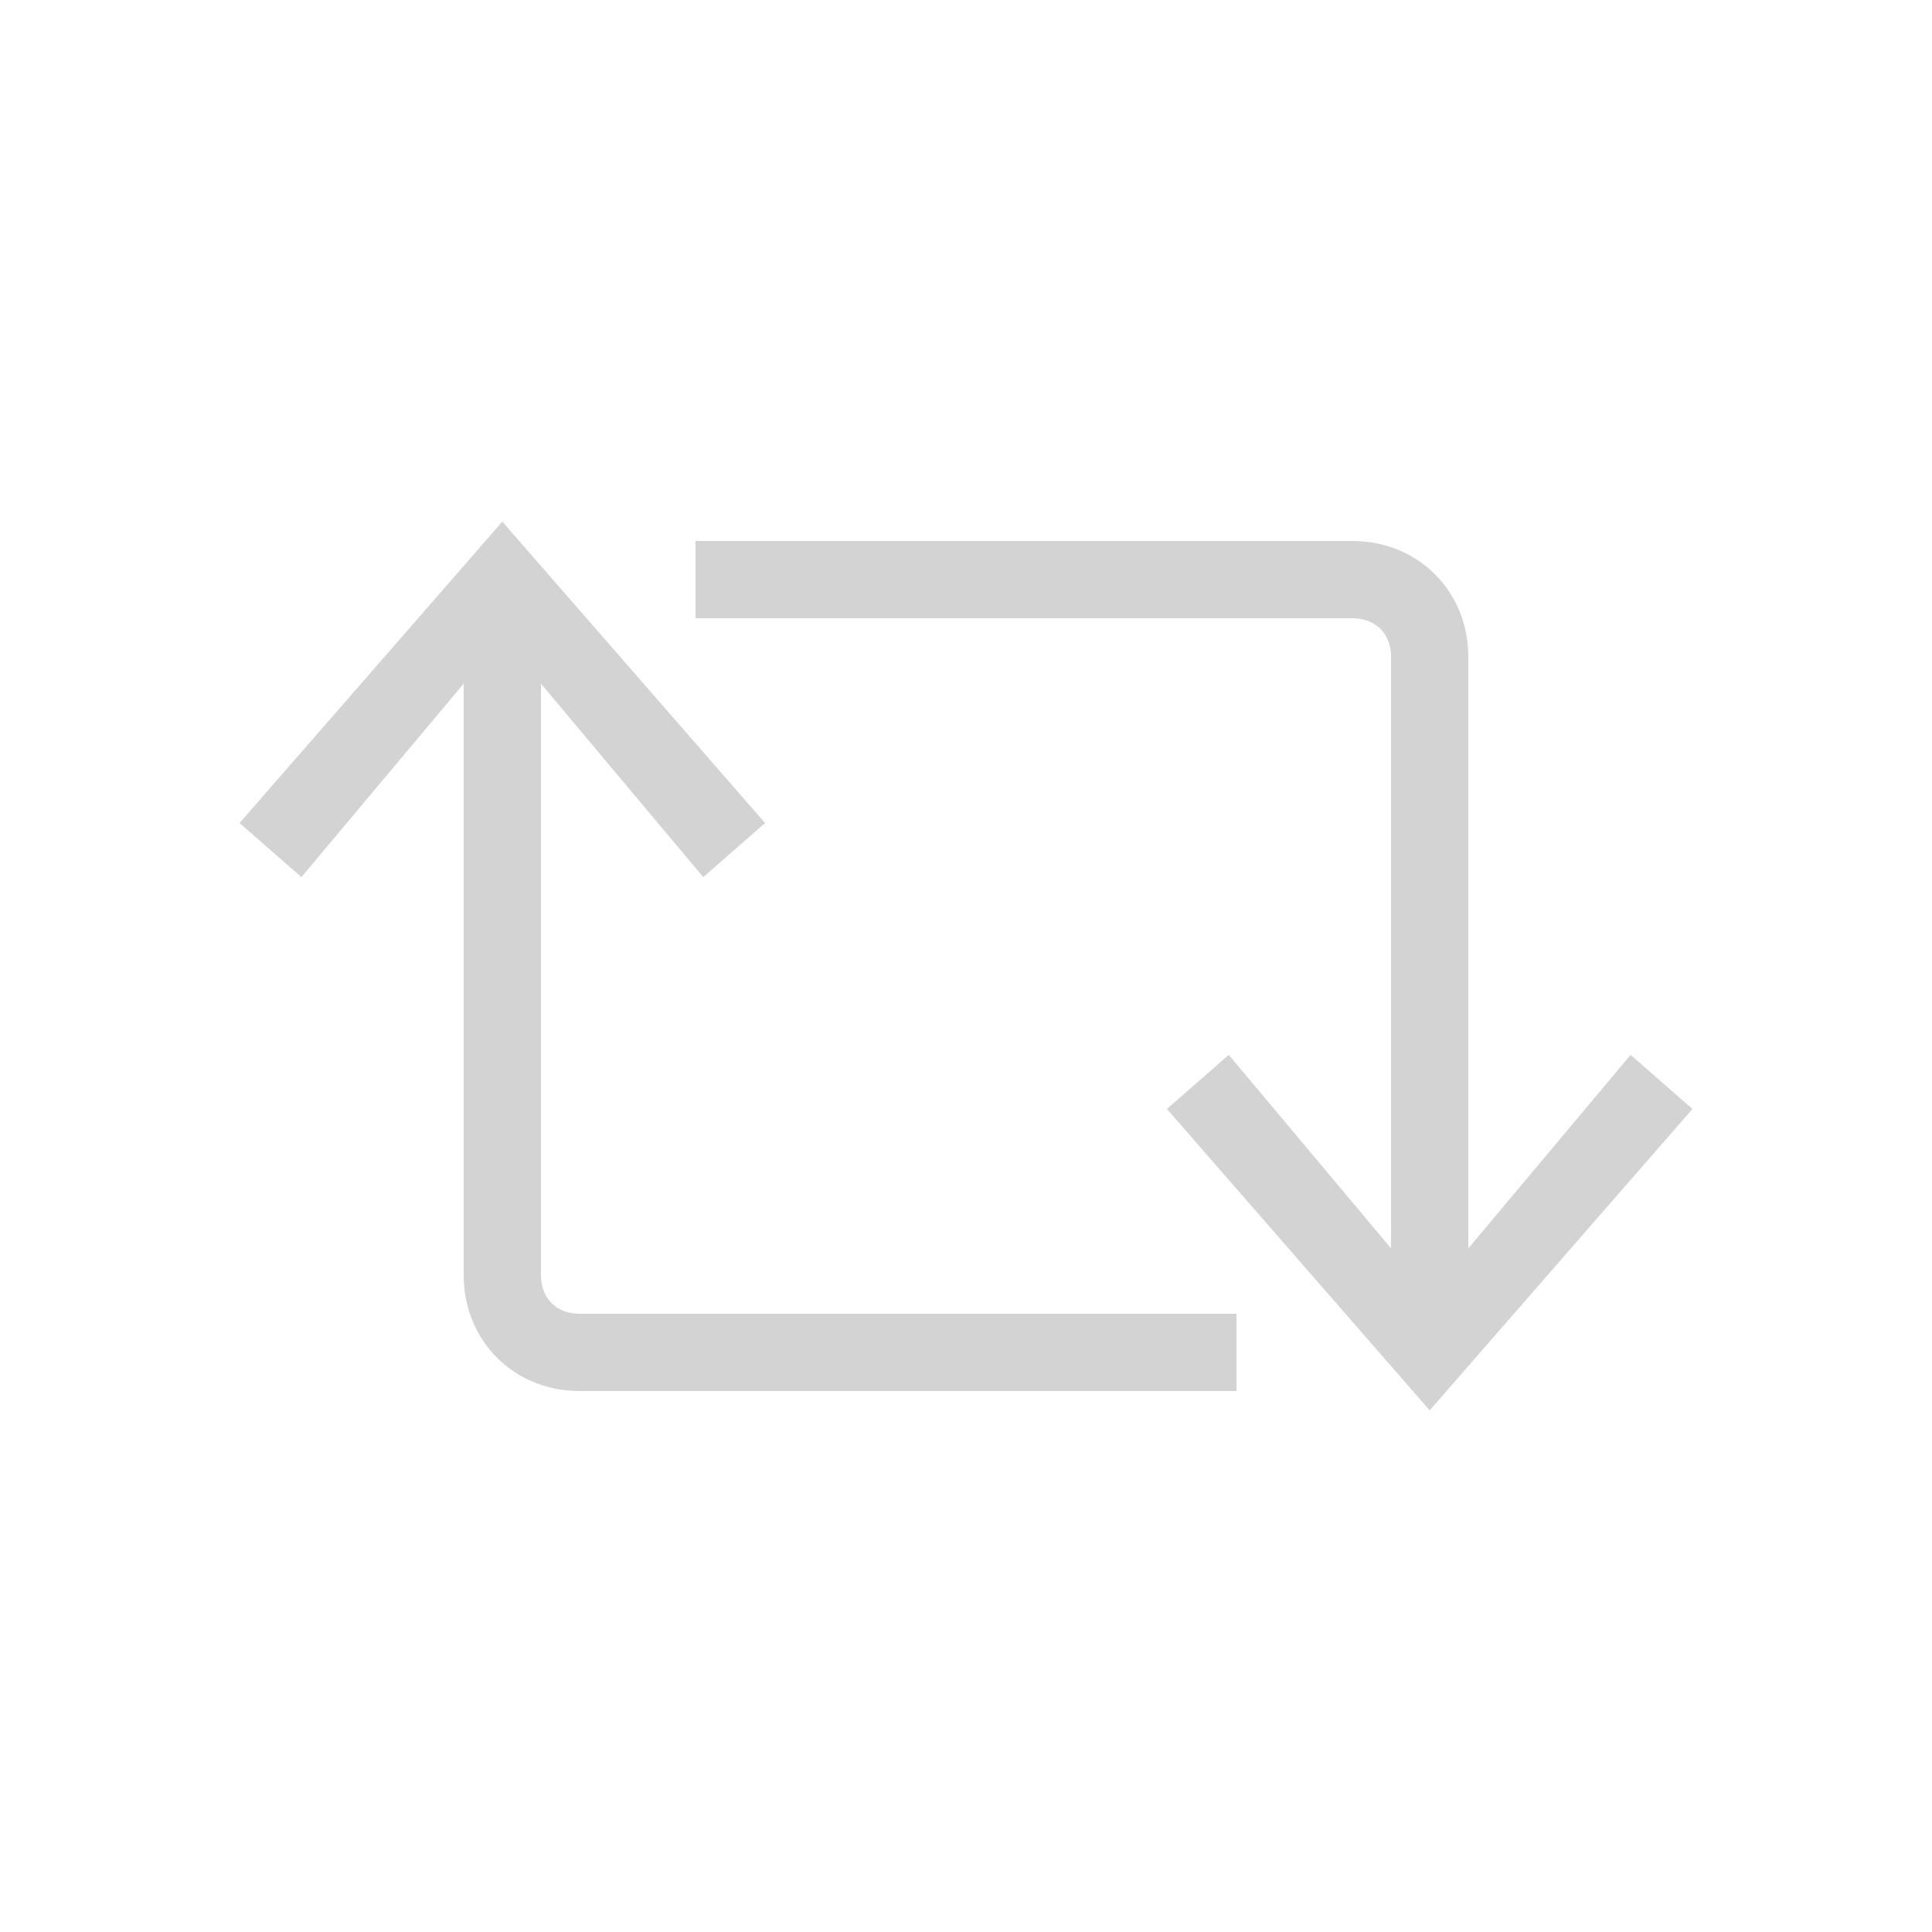
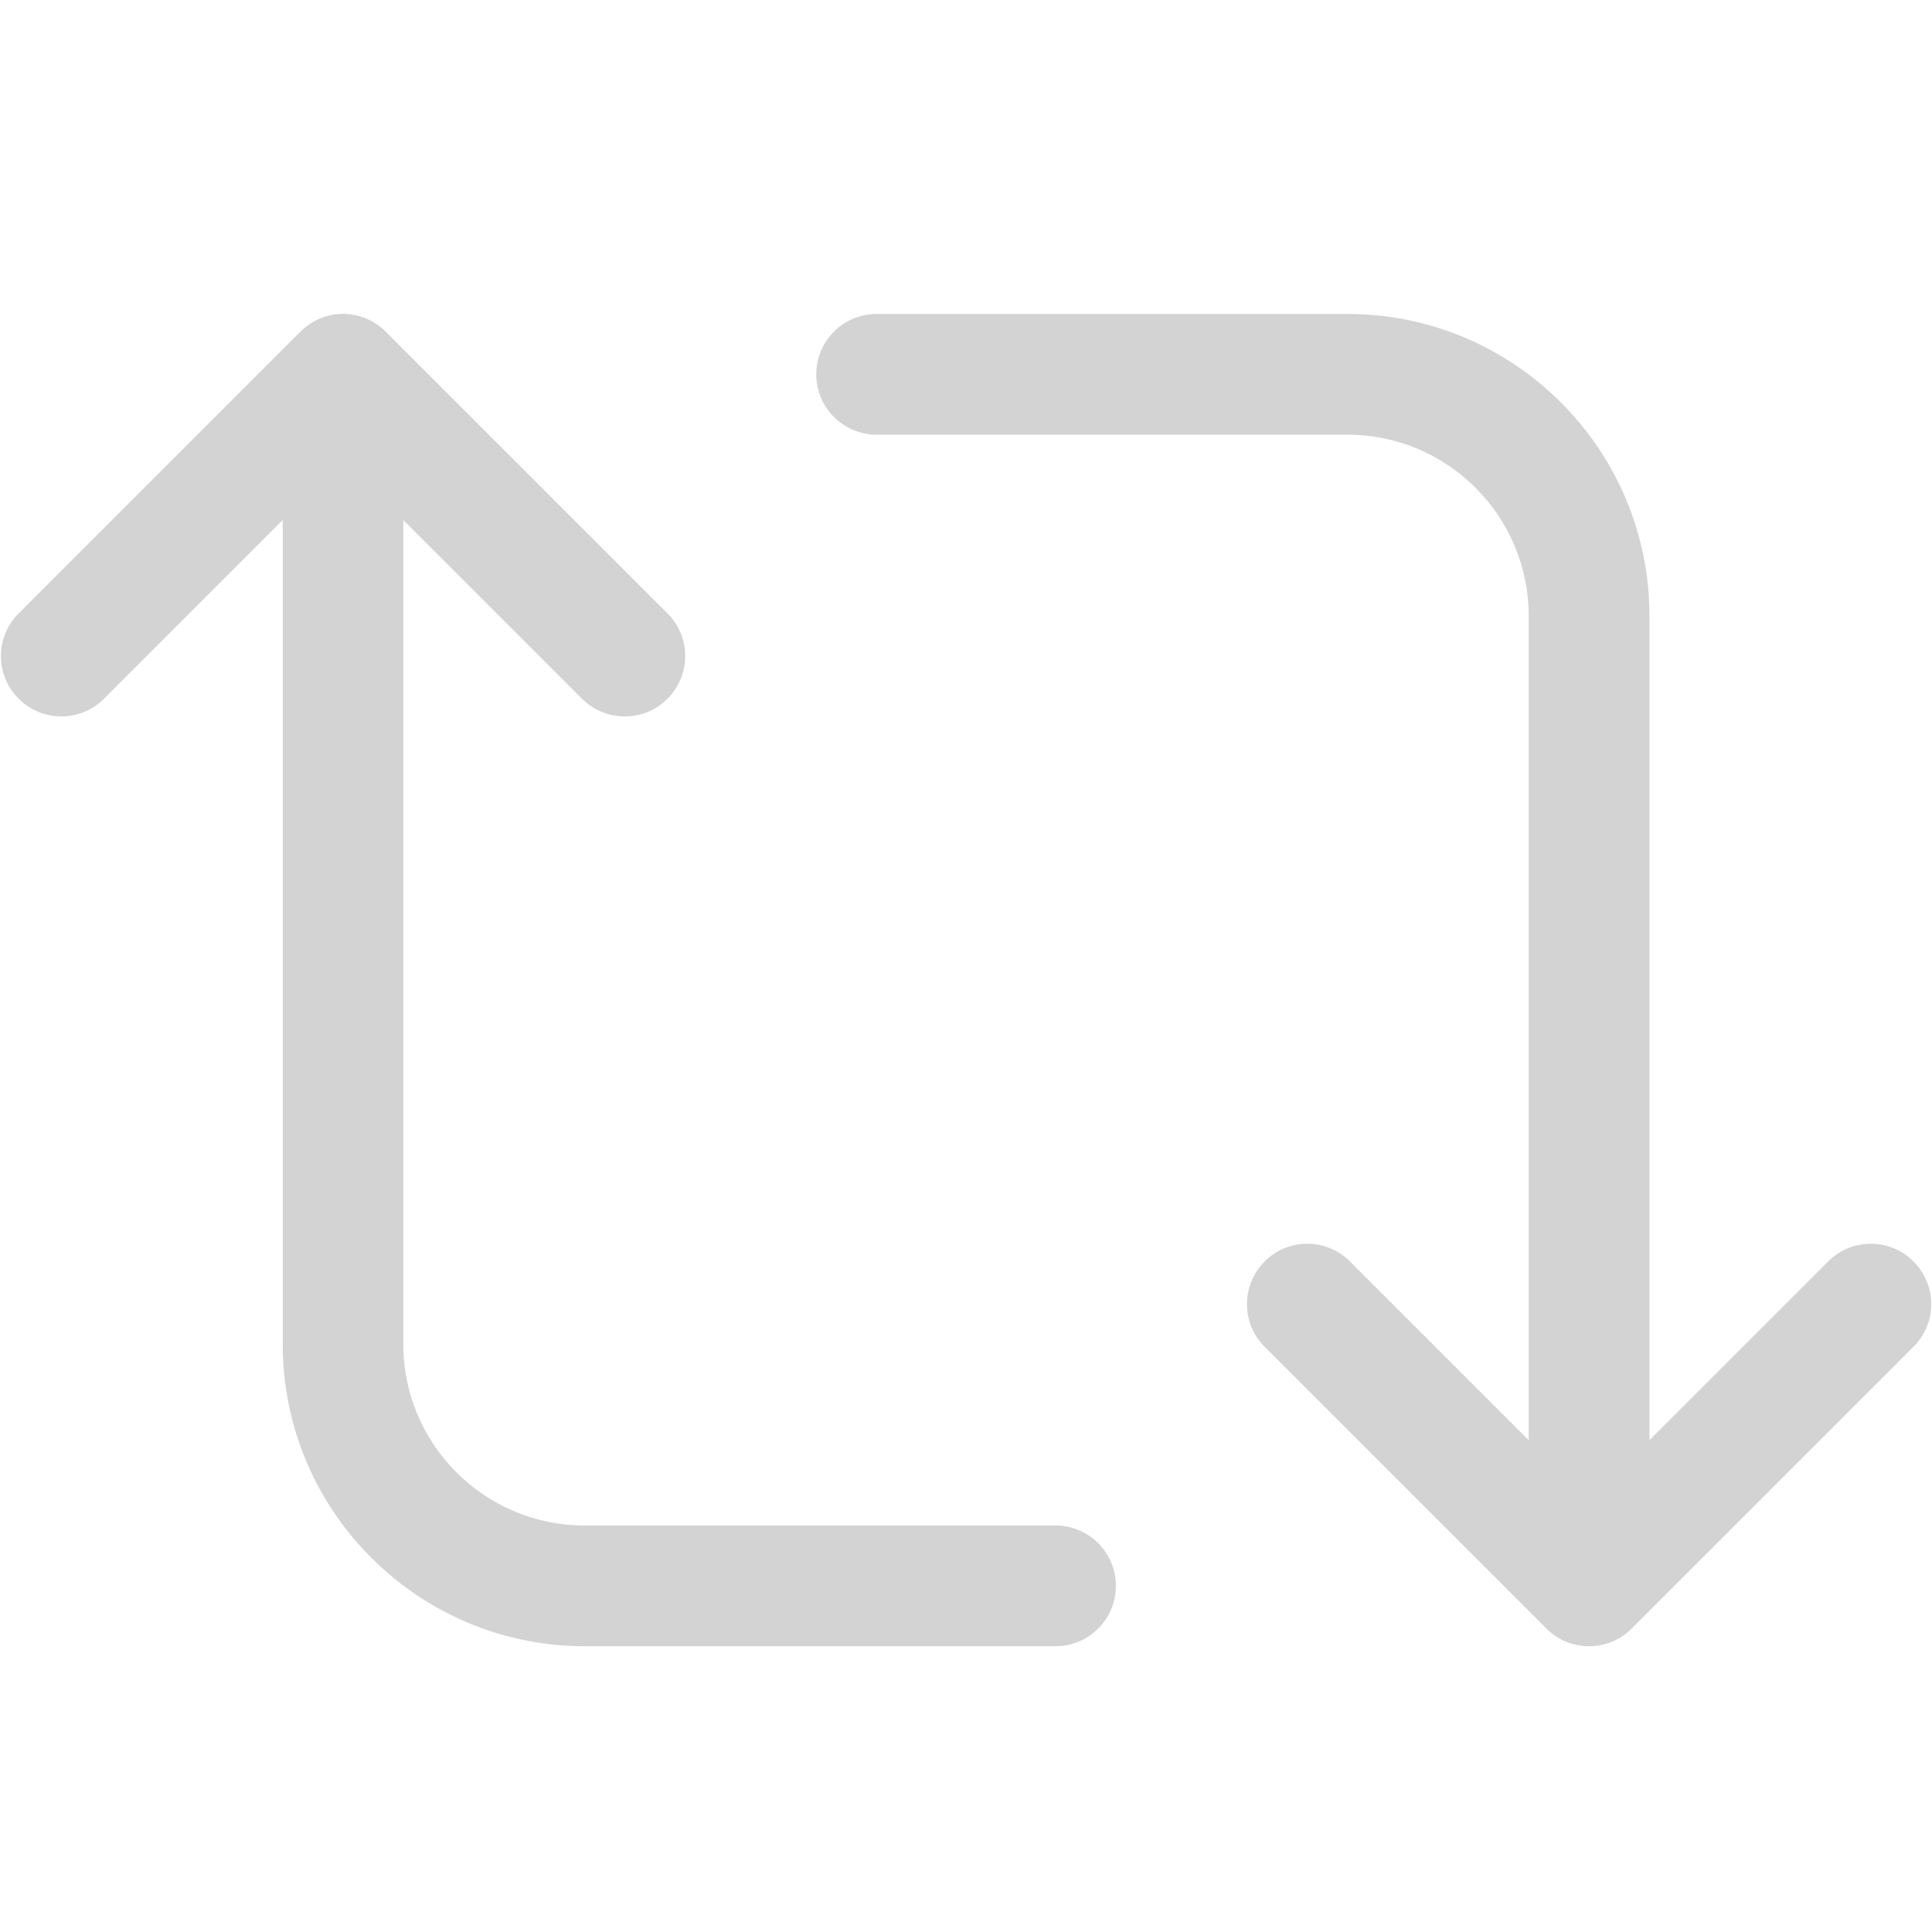
- <svg xmlns="http://www.w3.org/2000/svg" viewBox="0 0 50 50" enable-background="new 0 0 50 50">
-   <path fill="#D3D3D3" d="M38 35h-2V17c0-.6-.4-1-1-1H18v-2h17c1.7 0 3 1.3 3 3v18z" />
-   <path fill="#D3D3D3" d="M37 36.5l-6.8-7.8 1.6-1.4 5.2 6.2 5.2-6.2 1.6 1.4z" />
-   <path fill="#D3D3D3" d="M32 36H15c-1.7 0-3-1.3-3-3V15h2v18c0 .6.4 1 1 1h17v2z" />
-   <path fill="#D3D3D3" d="M18.2 22.7L13 16.5l-5.2 6.2-1.6-1.4 6.8-7.8 6.8 7.8z" />
+ <svg xmlns="http://www.w3.org/2000/svg" viewBox="0 0 24 24" class="r-4qtqp9 r-yyyyoo r-1xvli5t r-dnmrzs r-bnwqim r-1plcrui r-lrvibr r-1hdv0qi">
+   <g>
+     <path fill="#D3D3D3" d="M23.77 15.67c-.292-.293-.767-.293-1.06 0l-2.22 2.22V7.65c0-2.068-1.683-3.75-3.75-3.75h-5.85c-.414 0-.75.336-.75.75s.336.75.75.75h5.85c1.24 0 2.25 1.01 2.25 2.25v10.24l-2.22-2.22c-.293-.293-.768-.293-1.06 0s-.294.768 0 1.06l3.5 3.5c.145.147.337.22.53.22s.383-.072.53-.22l3.5-3.5c.294-.292.294-.767 0-1.06zm-10.66 3.28H7.26c-1.24 0-2.25-1.01-2.25-2.25V6.46l2.22 2.22c.148.147.34.22.532.22s.384-.073.53-.22c.293-.293.293-.768 0-1.06l-3.5-3.5c-.293-.294-.768-.294-1.06 0l-3.5 3.5c-.294.292-.294.767 0 1.06s.767.293 1.06 0l2.22-2.22V16.7c0 2.068 1.683 3.75 3.75 3.75h5.85c.414 0 .75-.336.75-.75s-.337-.75-.75-.75z" />
+   </g>
</svg>
